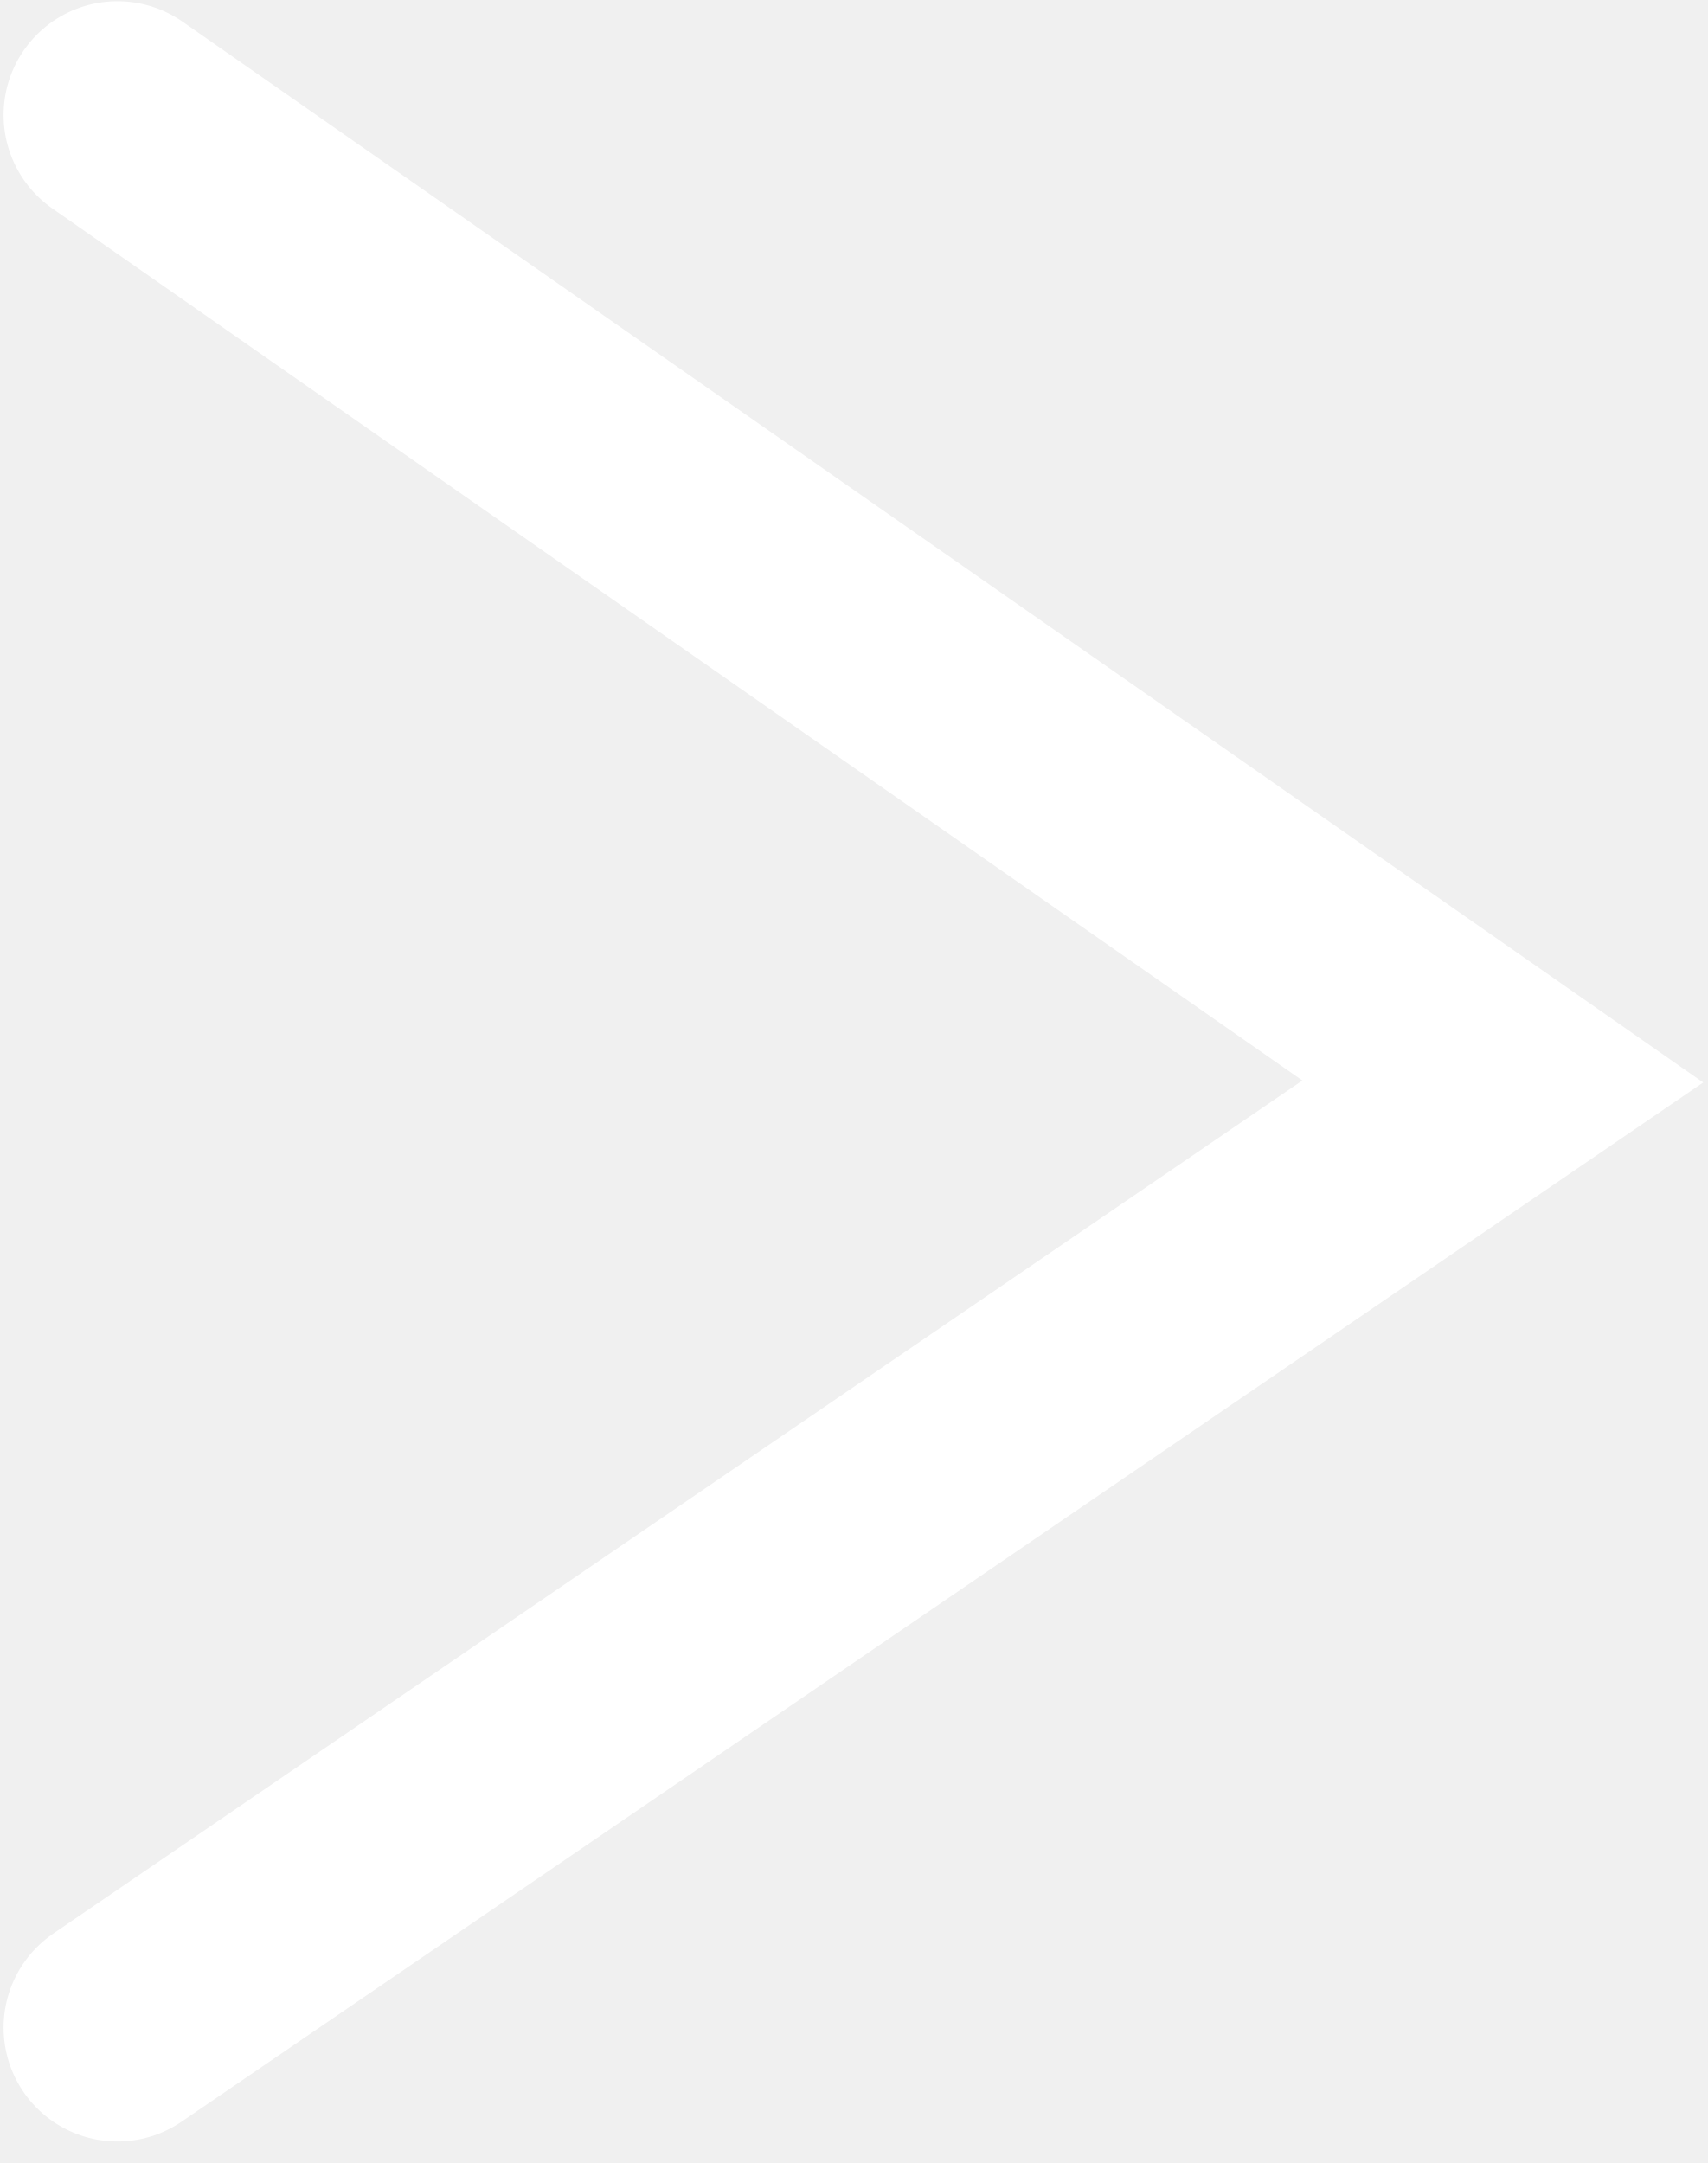
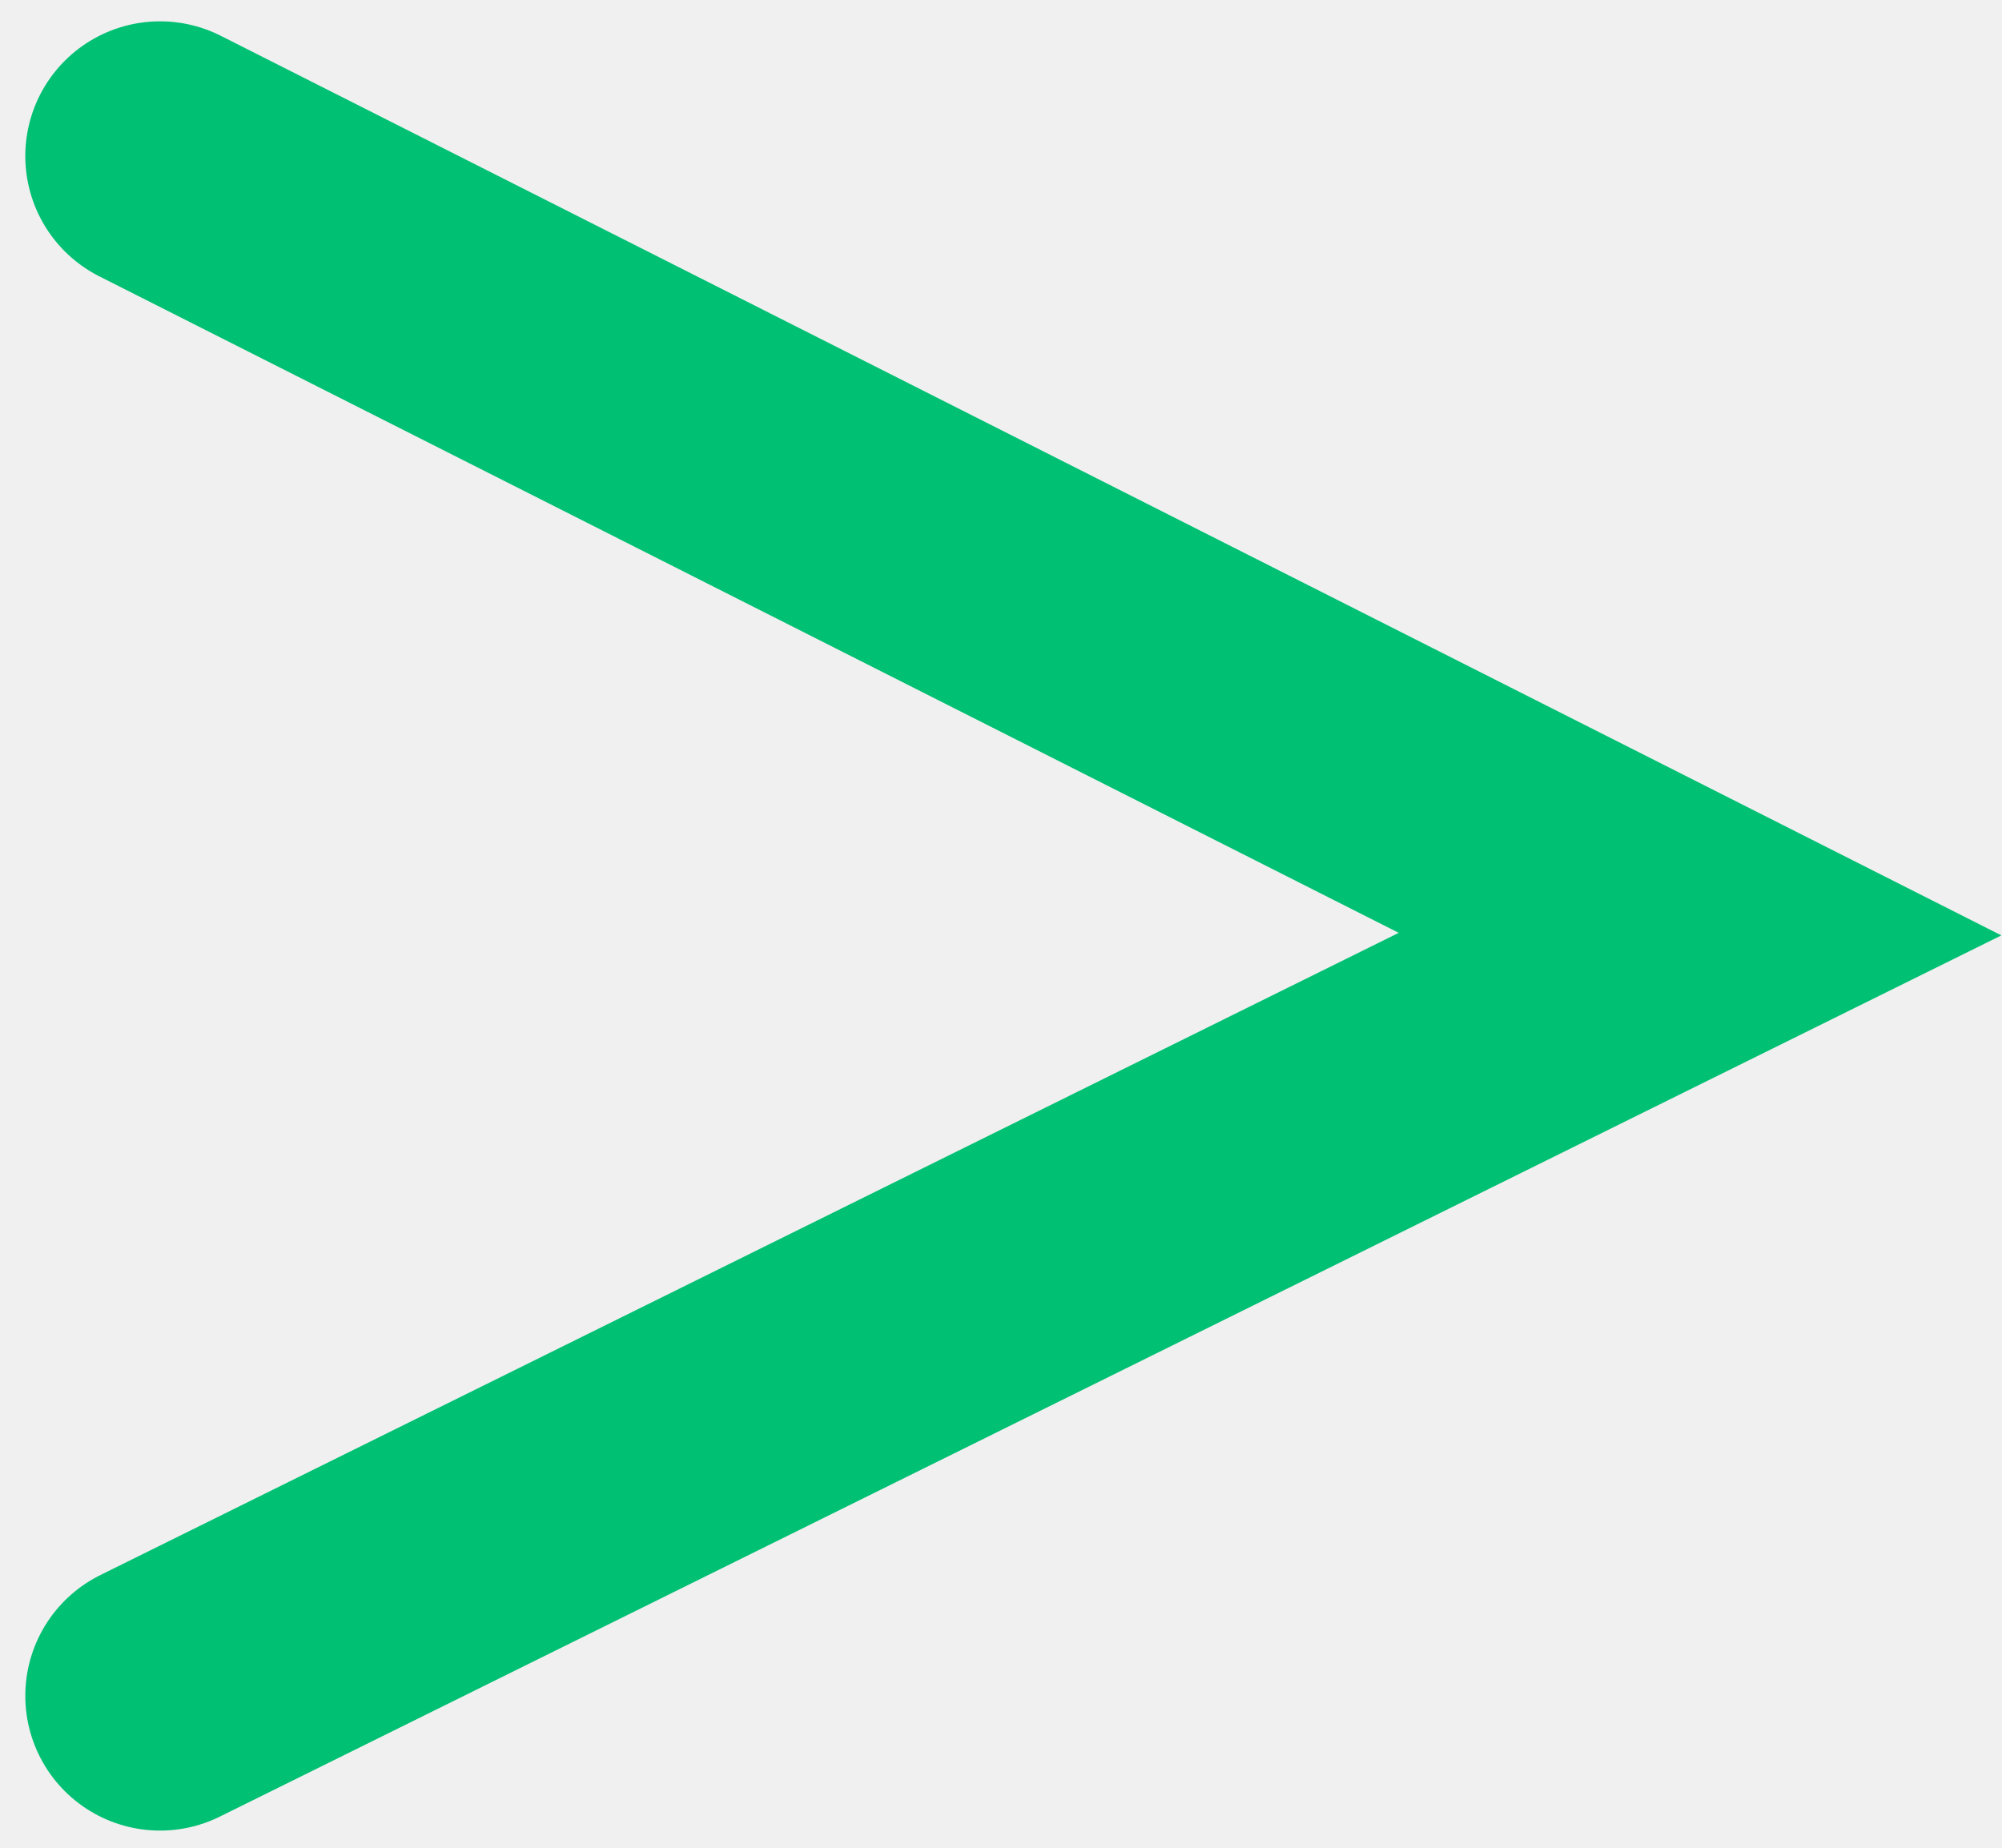
- <svg xmlns="http://www.w3.org/2000/svg" width="75" height="95" viewBox="0 0 75 95" fill="none">
-   <path d="M5.157 5.054L66 47.5L5.157 89.054" stroke="white" stroke-width="10" stroke-linecap="round" />
+ <svg xmlns="http://www.w3.org/2000/svg" width="52" height="48" viewBox="0 0 52 48" fill="none">
+   <path d="M4.157 4.054L44.157 24.266L4.157 44.054" stroke="#00C073" stroke-width="7" stroke-linecap="round" />
</svg>
